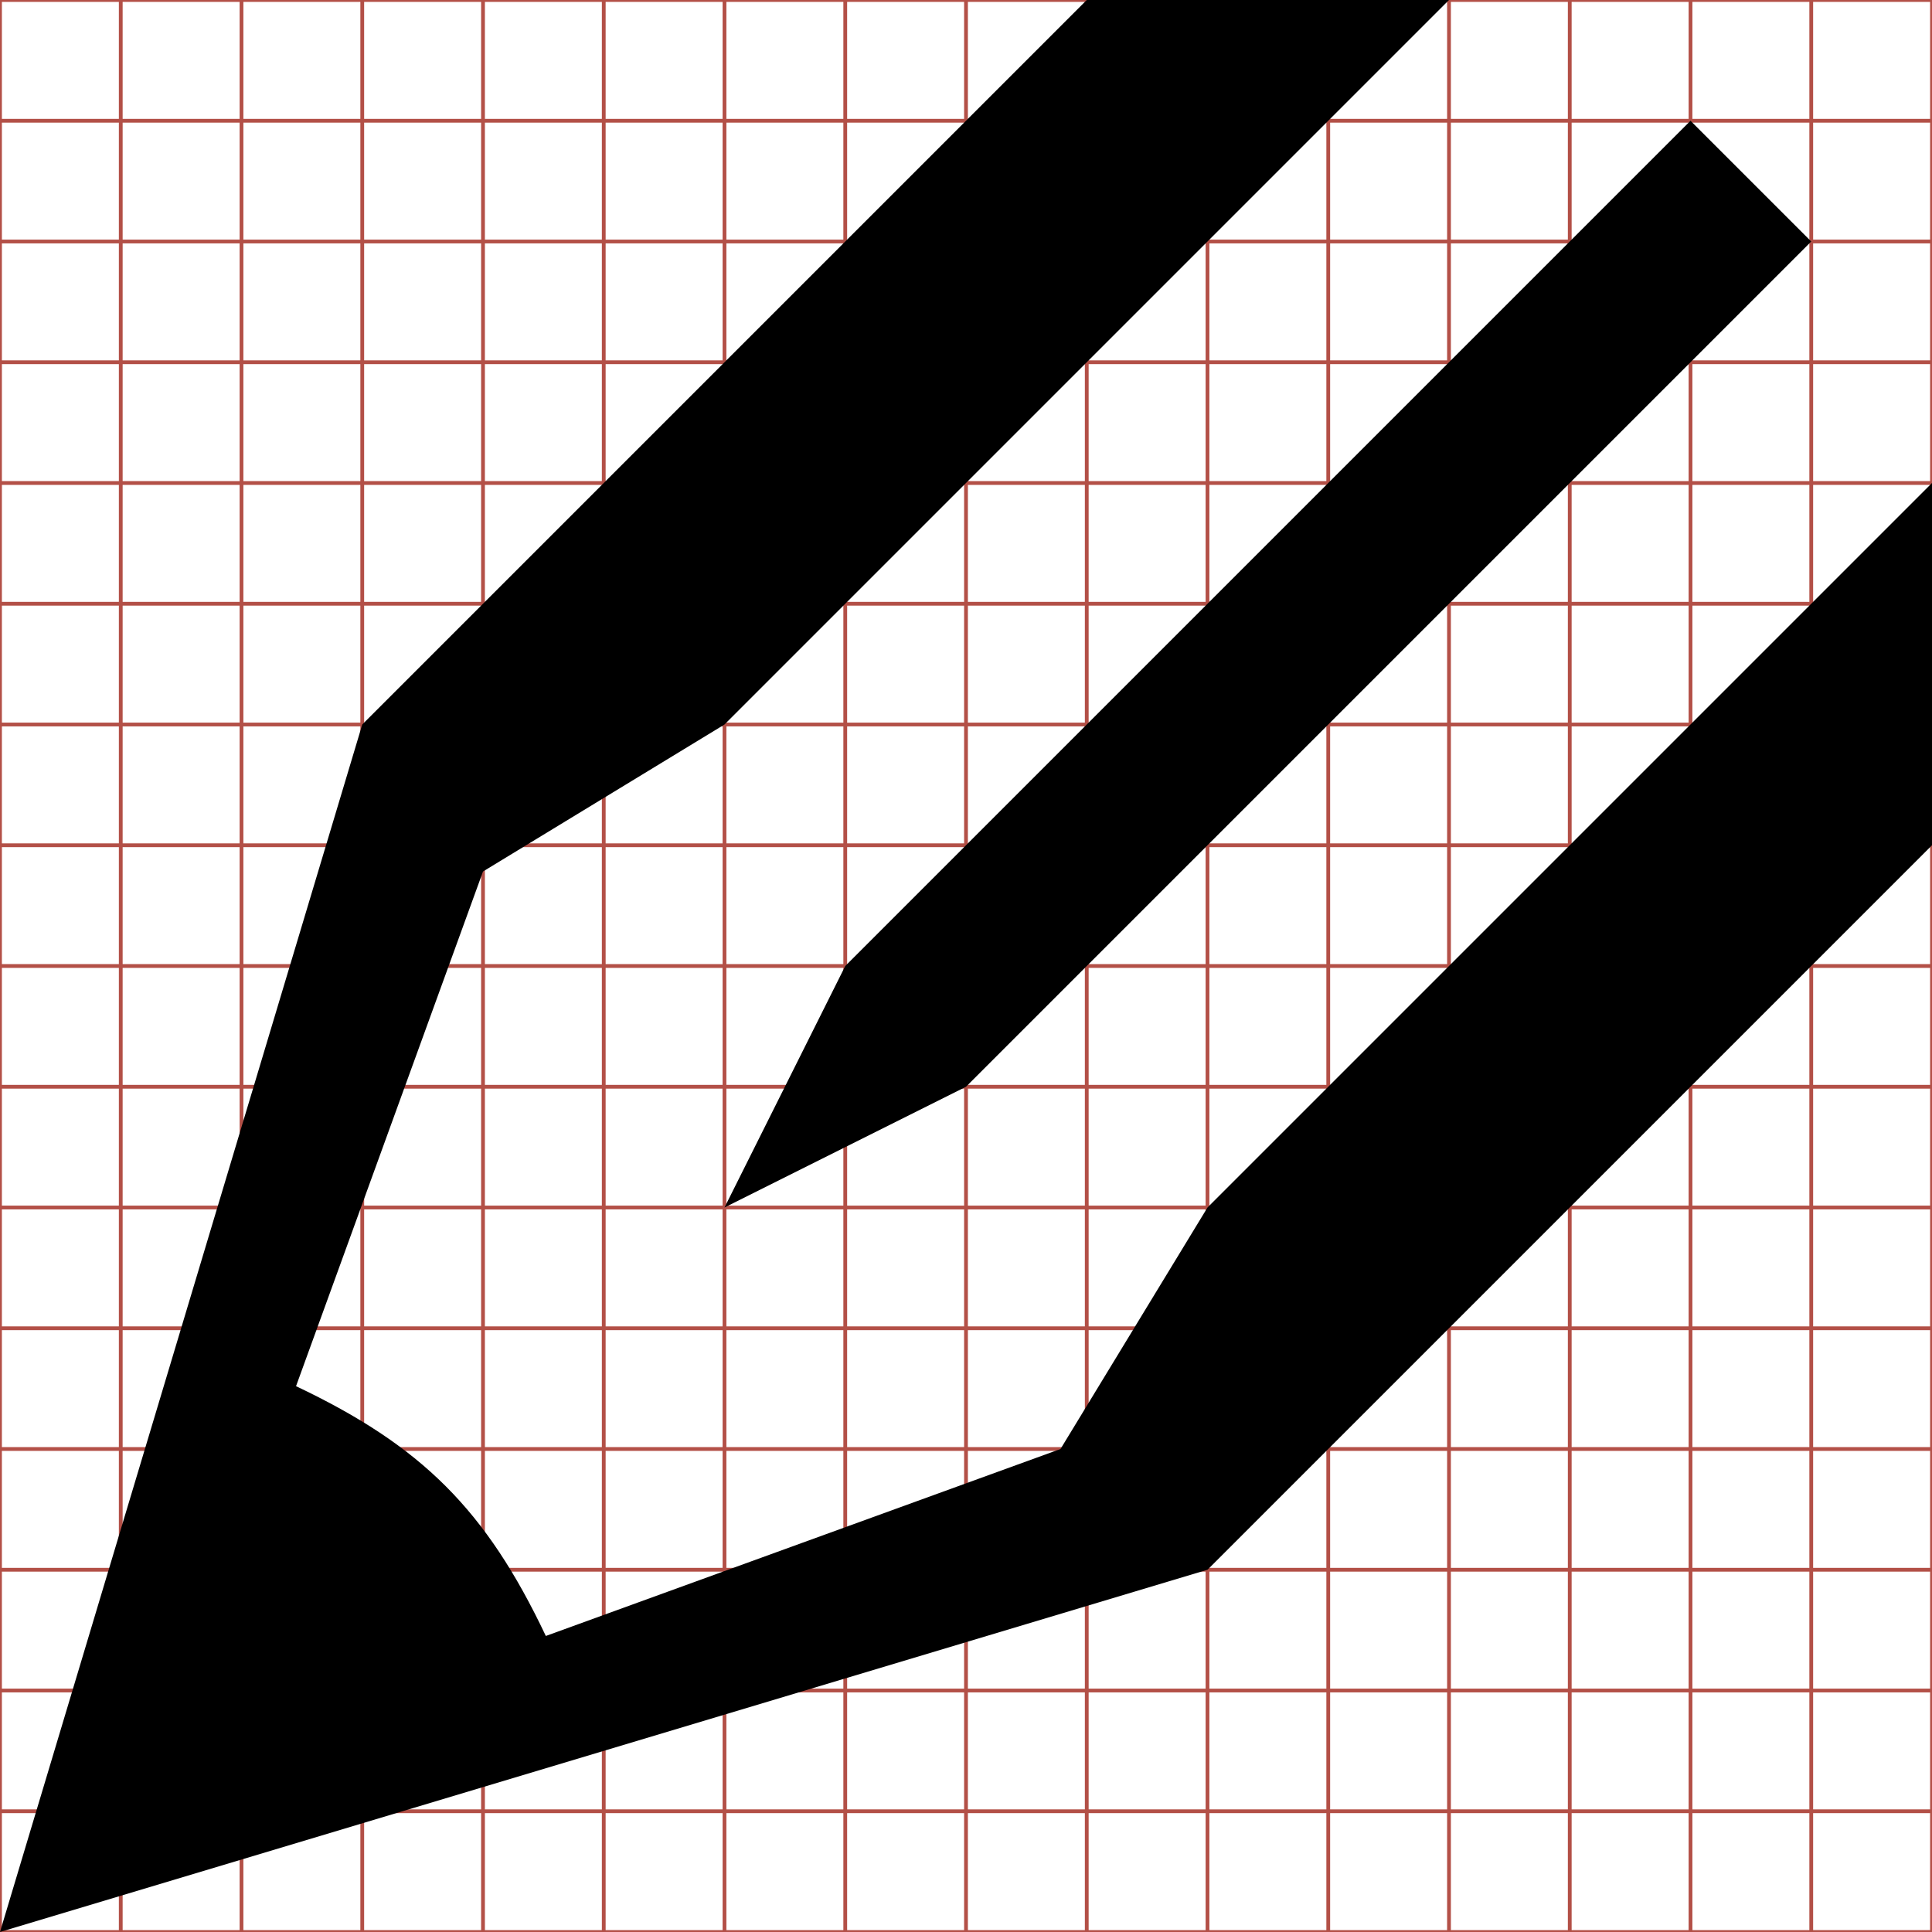
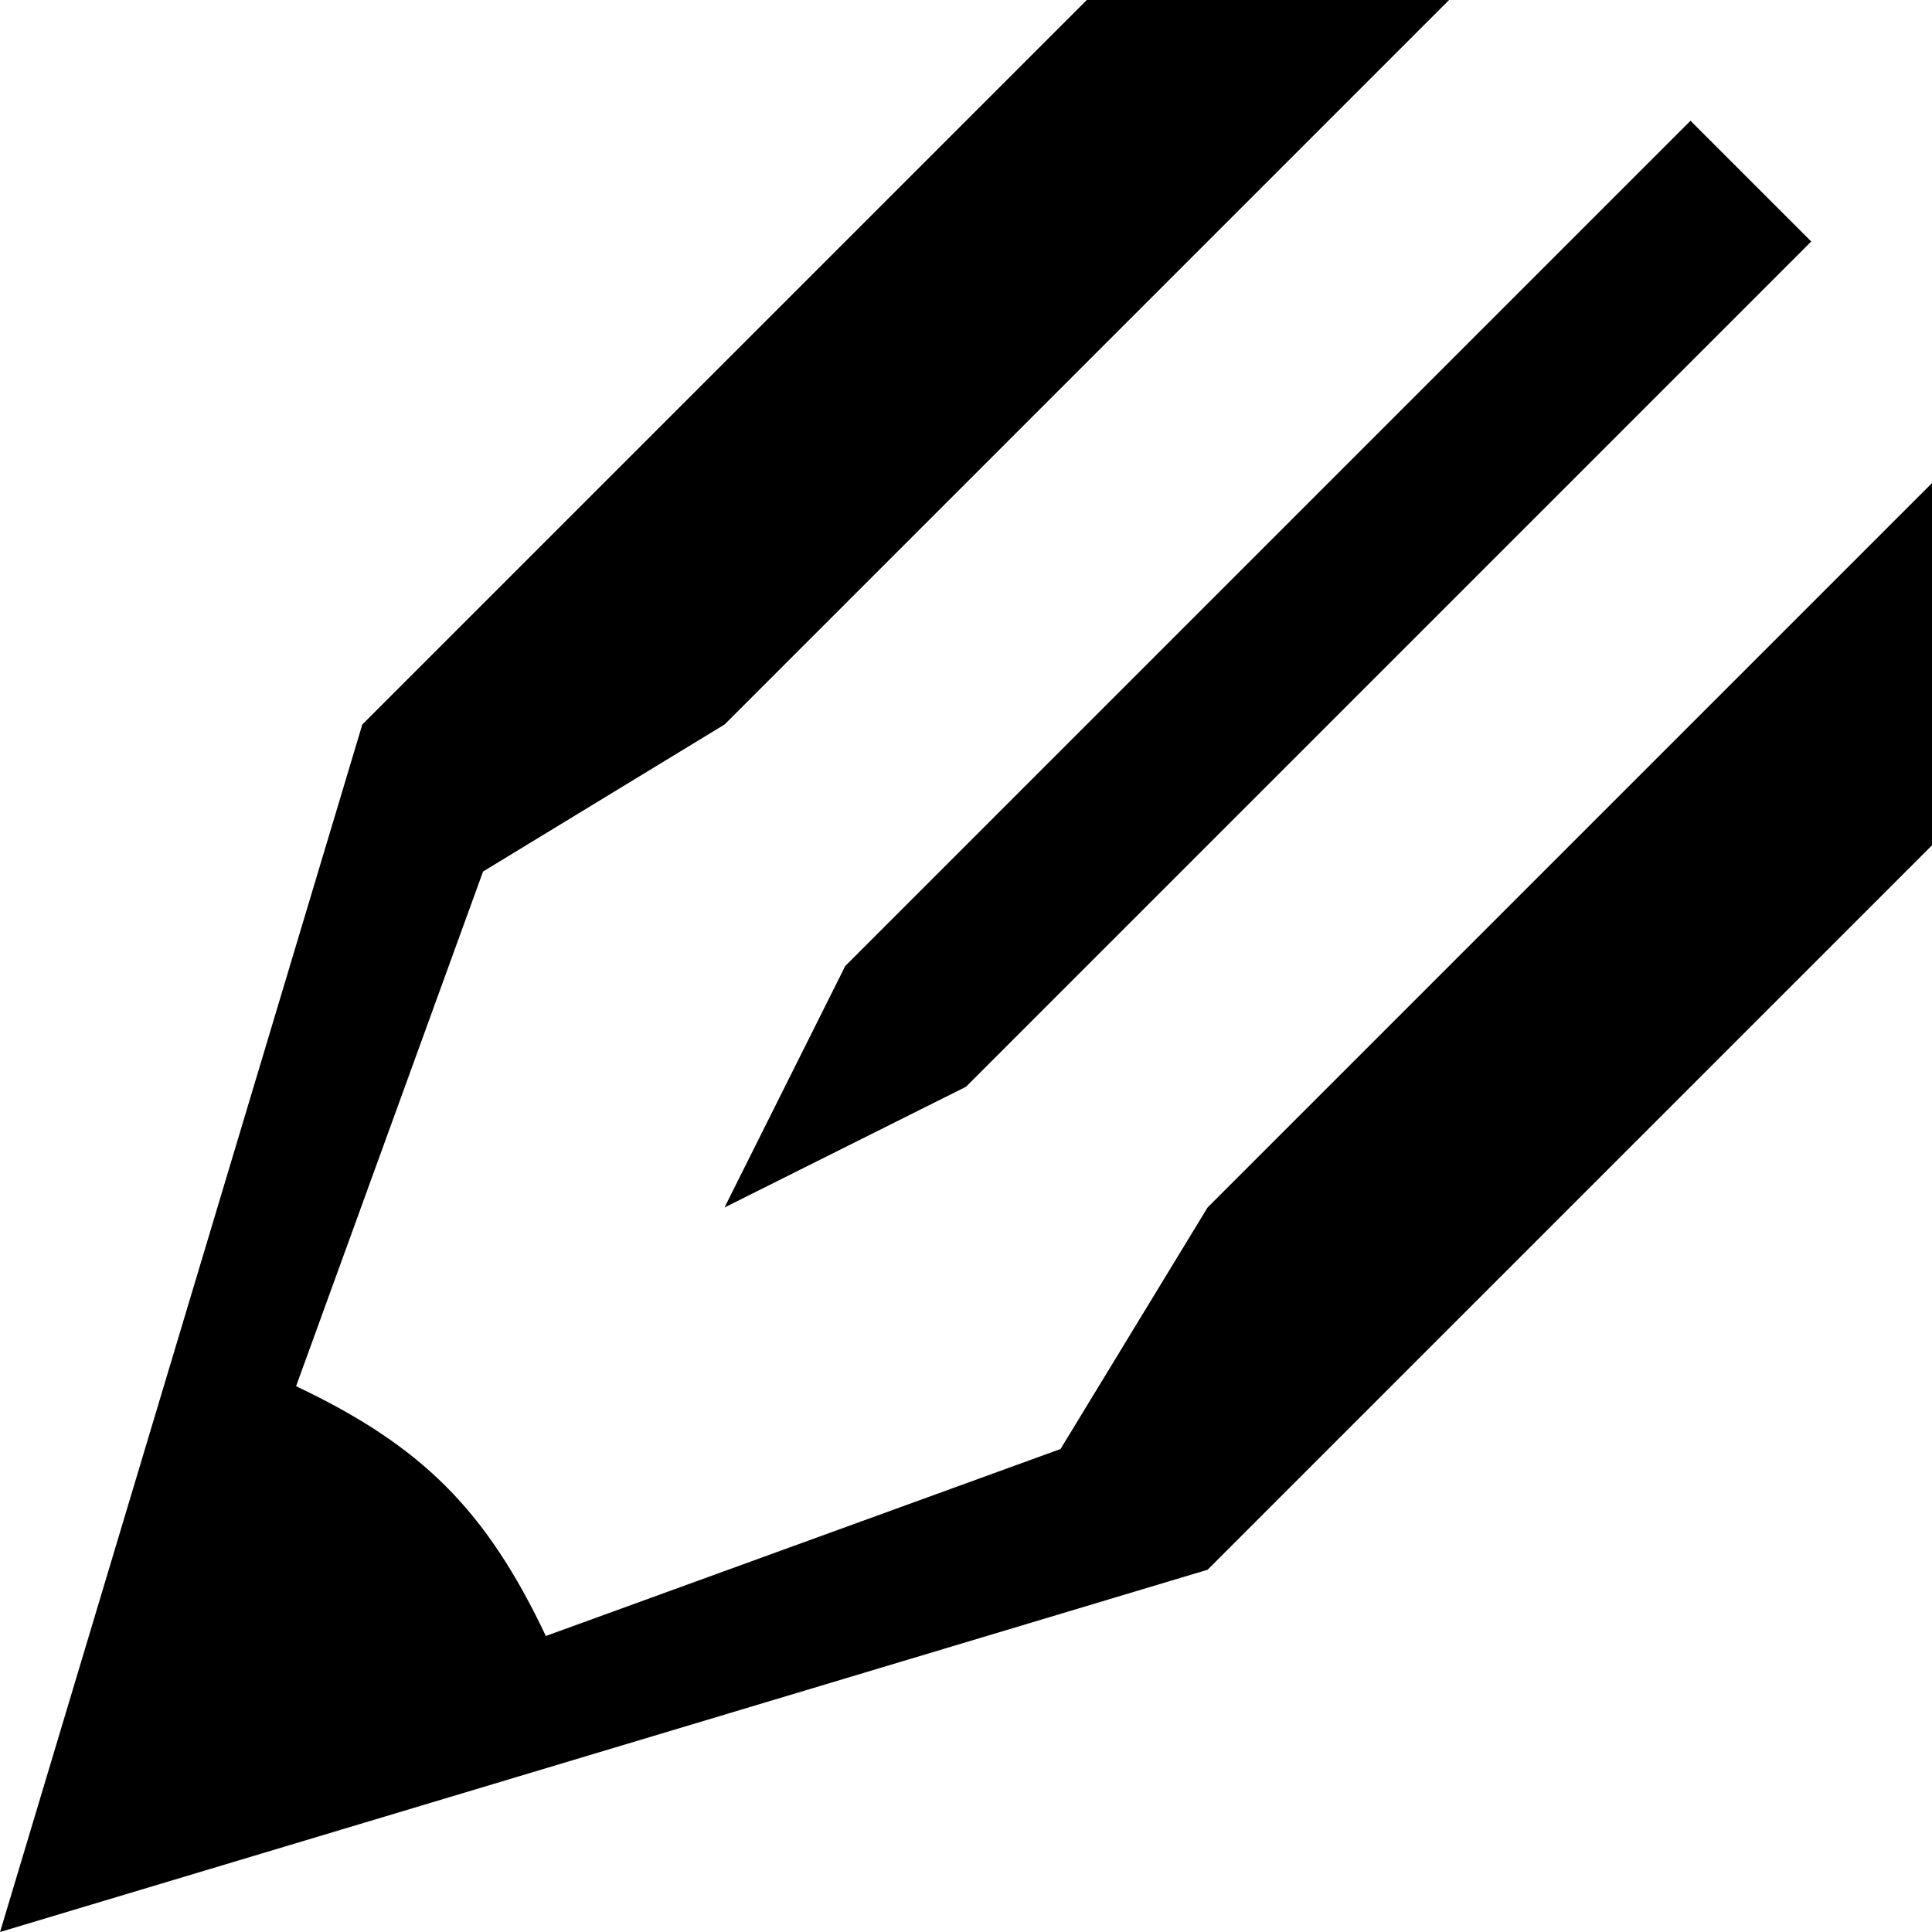
- <svg xmlns="http://www.w3.org/2000/svg" width="512" height="512" viewBox="0 0 512 512" fill="#000000">
-   <g class="svgGrid" id="svgGrid">
-     <line stroke-width="1" stroke="#B35047" x1="32" x2="32" y1="0" y2="512" />
-     <line stroke-width="1" stroke="#B35047" x1="64" x2="64" y1="0" y2="512" />
-     <line stroke-width="1" stroke="#B35047" x1="96" x2="96" y1="0" y2="512" />
-     <line stroke-width="1" stroke="#B35047" x1="128" x2="128" y1="0" y2="512" />
-     <line stroke-width="1" stroke="#B35047" x1="160" x2="160" y1="0" y2="512" />
-     <line stroke-width="1" stroke="#B35047" x1="192" x2="192" y1="0" y2="512" />
-     <line stroke-width="1" stroke="#B35047" x1="224" x2="224" y1="0" y2="512" />
-     <line stroke-width="1" stroke="#B35047" x1="256" x2="256" y1="0" y2="512" />
-     <line stroke-width="1" stroke="#B35047" x1="288" x2="288" y1="0" y2="512" />
-     <line stroke-width="1" stroke="#B35047" x1="320" x2="320" y1="0" y2="512" />
-     <line stroke-width="1" stroke="#B35047" x1="352" x2="352" y1="0" y2="512" />
-     <line stroke-width="1" stroke="#B35047" x1="384" x2="384" y1="0" y2="512" />
-     <line stroke-width="1" stroke="#B35047" x1="416" x2="416" y1="0" y2="512" />
-     <line stroke-width="1" stroke="#B35047" x1="448" x2="448" y1="0" y2="512" />
-     <line stroke-width="1" stroke="#B35047" x1="480" x2="480" y1="0" y2="512" />
-     <line stroke-width="1" stroke="#B35047" x1="0" x2="512" y1="32" y2="32" />
-     <line stroke-width="1" stroke="#B35047" x1="0" x2="512" y1="64" y2="64" />
-     <line stroke-width="1" stroke="#B35047" x1="0" x2="512" y1="96" y2="96" />
-     <line stroke-width="1" stroke="#B35047" x1="0" x2="512" y1="128" y2="128" />
-     <line stroke-width="1" stroke="#B35047" x1="0" x2="512" y1="160" y2="160" />
-     <line stroke-width="1" stroke="#B35047" x1="0" x2="512" y1="192" y2="192" />
-     <line stroke-width="1" stroke="#B35047" x1="0" x2="512" y1="224" y2="224" />
-     <line stroke-width="1" stroke="#B35047" x1="0" x2="512" y1="256" y2="256" />
-     <line stroke-width="1" stroke="#B35047" x1="0" x2="512" y1="288" y2="288" />
-     <line stroke-width="1" stroke="#B35047" x1="0" x2="512" y1="320" y2="320" />
-     <line stroke-width="1" stroke="#B35047" x1="0" x2="512" y1="352" y2="352" />
-     <line stroke-width="1" stroke="#B35047" x1="0" x2="512" y1="384" y2="384" />
-     <line stroke-width="1" stroke="#B35047" x1="0" x2="512" y1="416" y2="416" />
-     <line stroke-width="1" stroke="#B35047" x1="0" x2="512" y1="448" y2="448" />
-     <line stroke-width="1" stroke="#B35047" x1="0" x2="512" y1="480" y2="480" />
-     <rect x="0" y="0" width="512" height="512" fill="none" stroke-width="1" stroke="#B35047" />
-   </g>
-   <path d="M 192.00,320.00l 64.00-32.00L 480.00,64.00l-32.00-32.00L 224.00,256.00L 192.00,320.00z M 144.65,433.549c-15.816-33.364-32.833-50.381-66.198-66.197L 128.00,230.956 L 192.00,192.00L 384.00,0.00l-96.00,0.00 L 96.00,192.00L0.00,512.00l 320.00-96.00l 192.00-192.00l0.00-96.00 L 320.00,320.00l-38.956,64.00" />
+ <svg xmlns="http://www.w3.org/2000/svg" version="1.1" width="32" height="32" viewBox="0 0 32 32">
+   <path d="M12 20l4-2 14-14-2-2-14 14-2 4zM9.041 27.097c-0.989-2.085-2.052-3.149-4.137-4.137l3.097-8.525 4-2.435 12-12h-6l-12 12-6 20 20-6 12-12v-6l-12 12-2.435 4z" fill="#000000" />
</svg>
